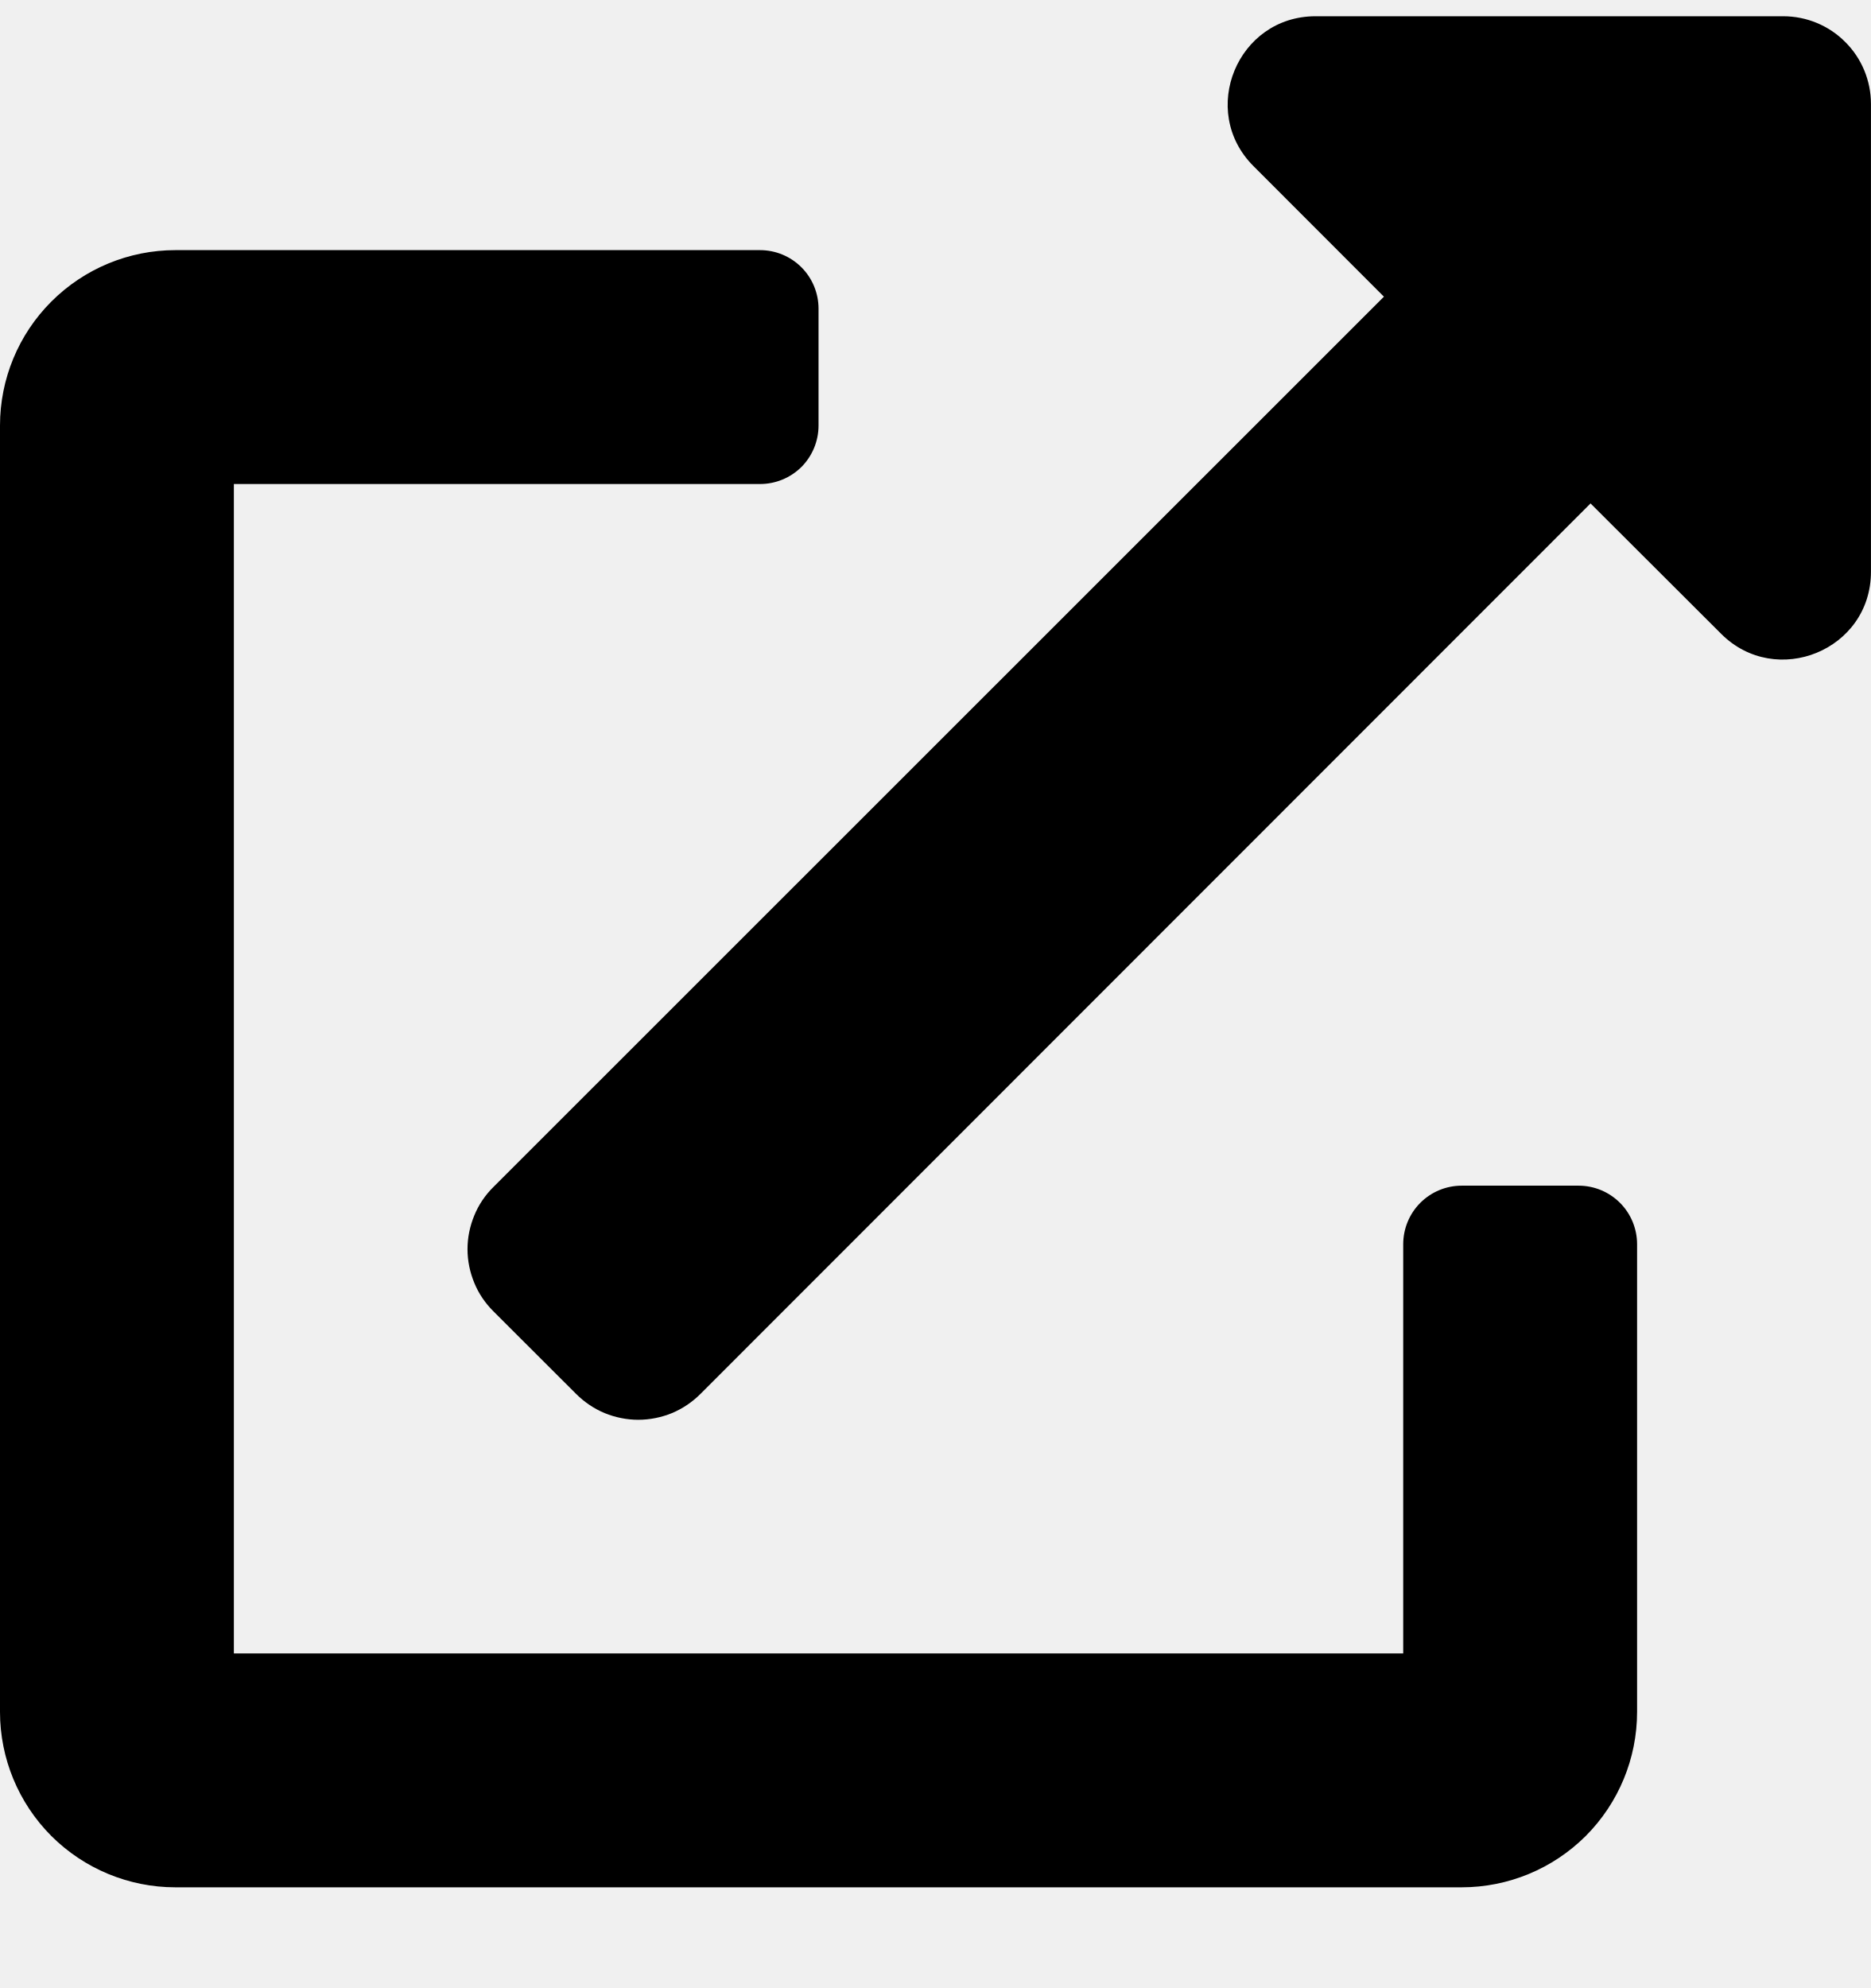
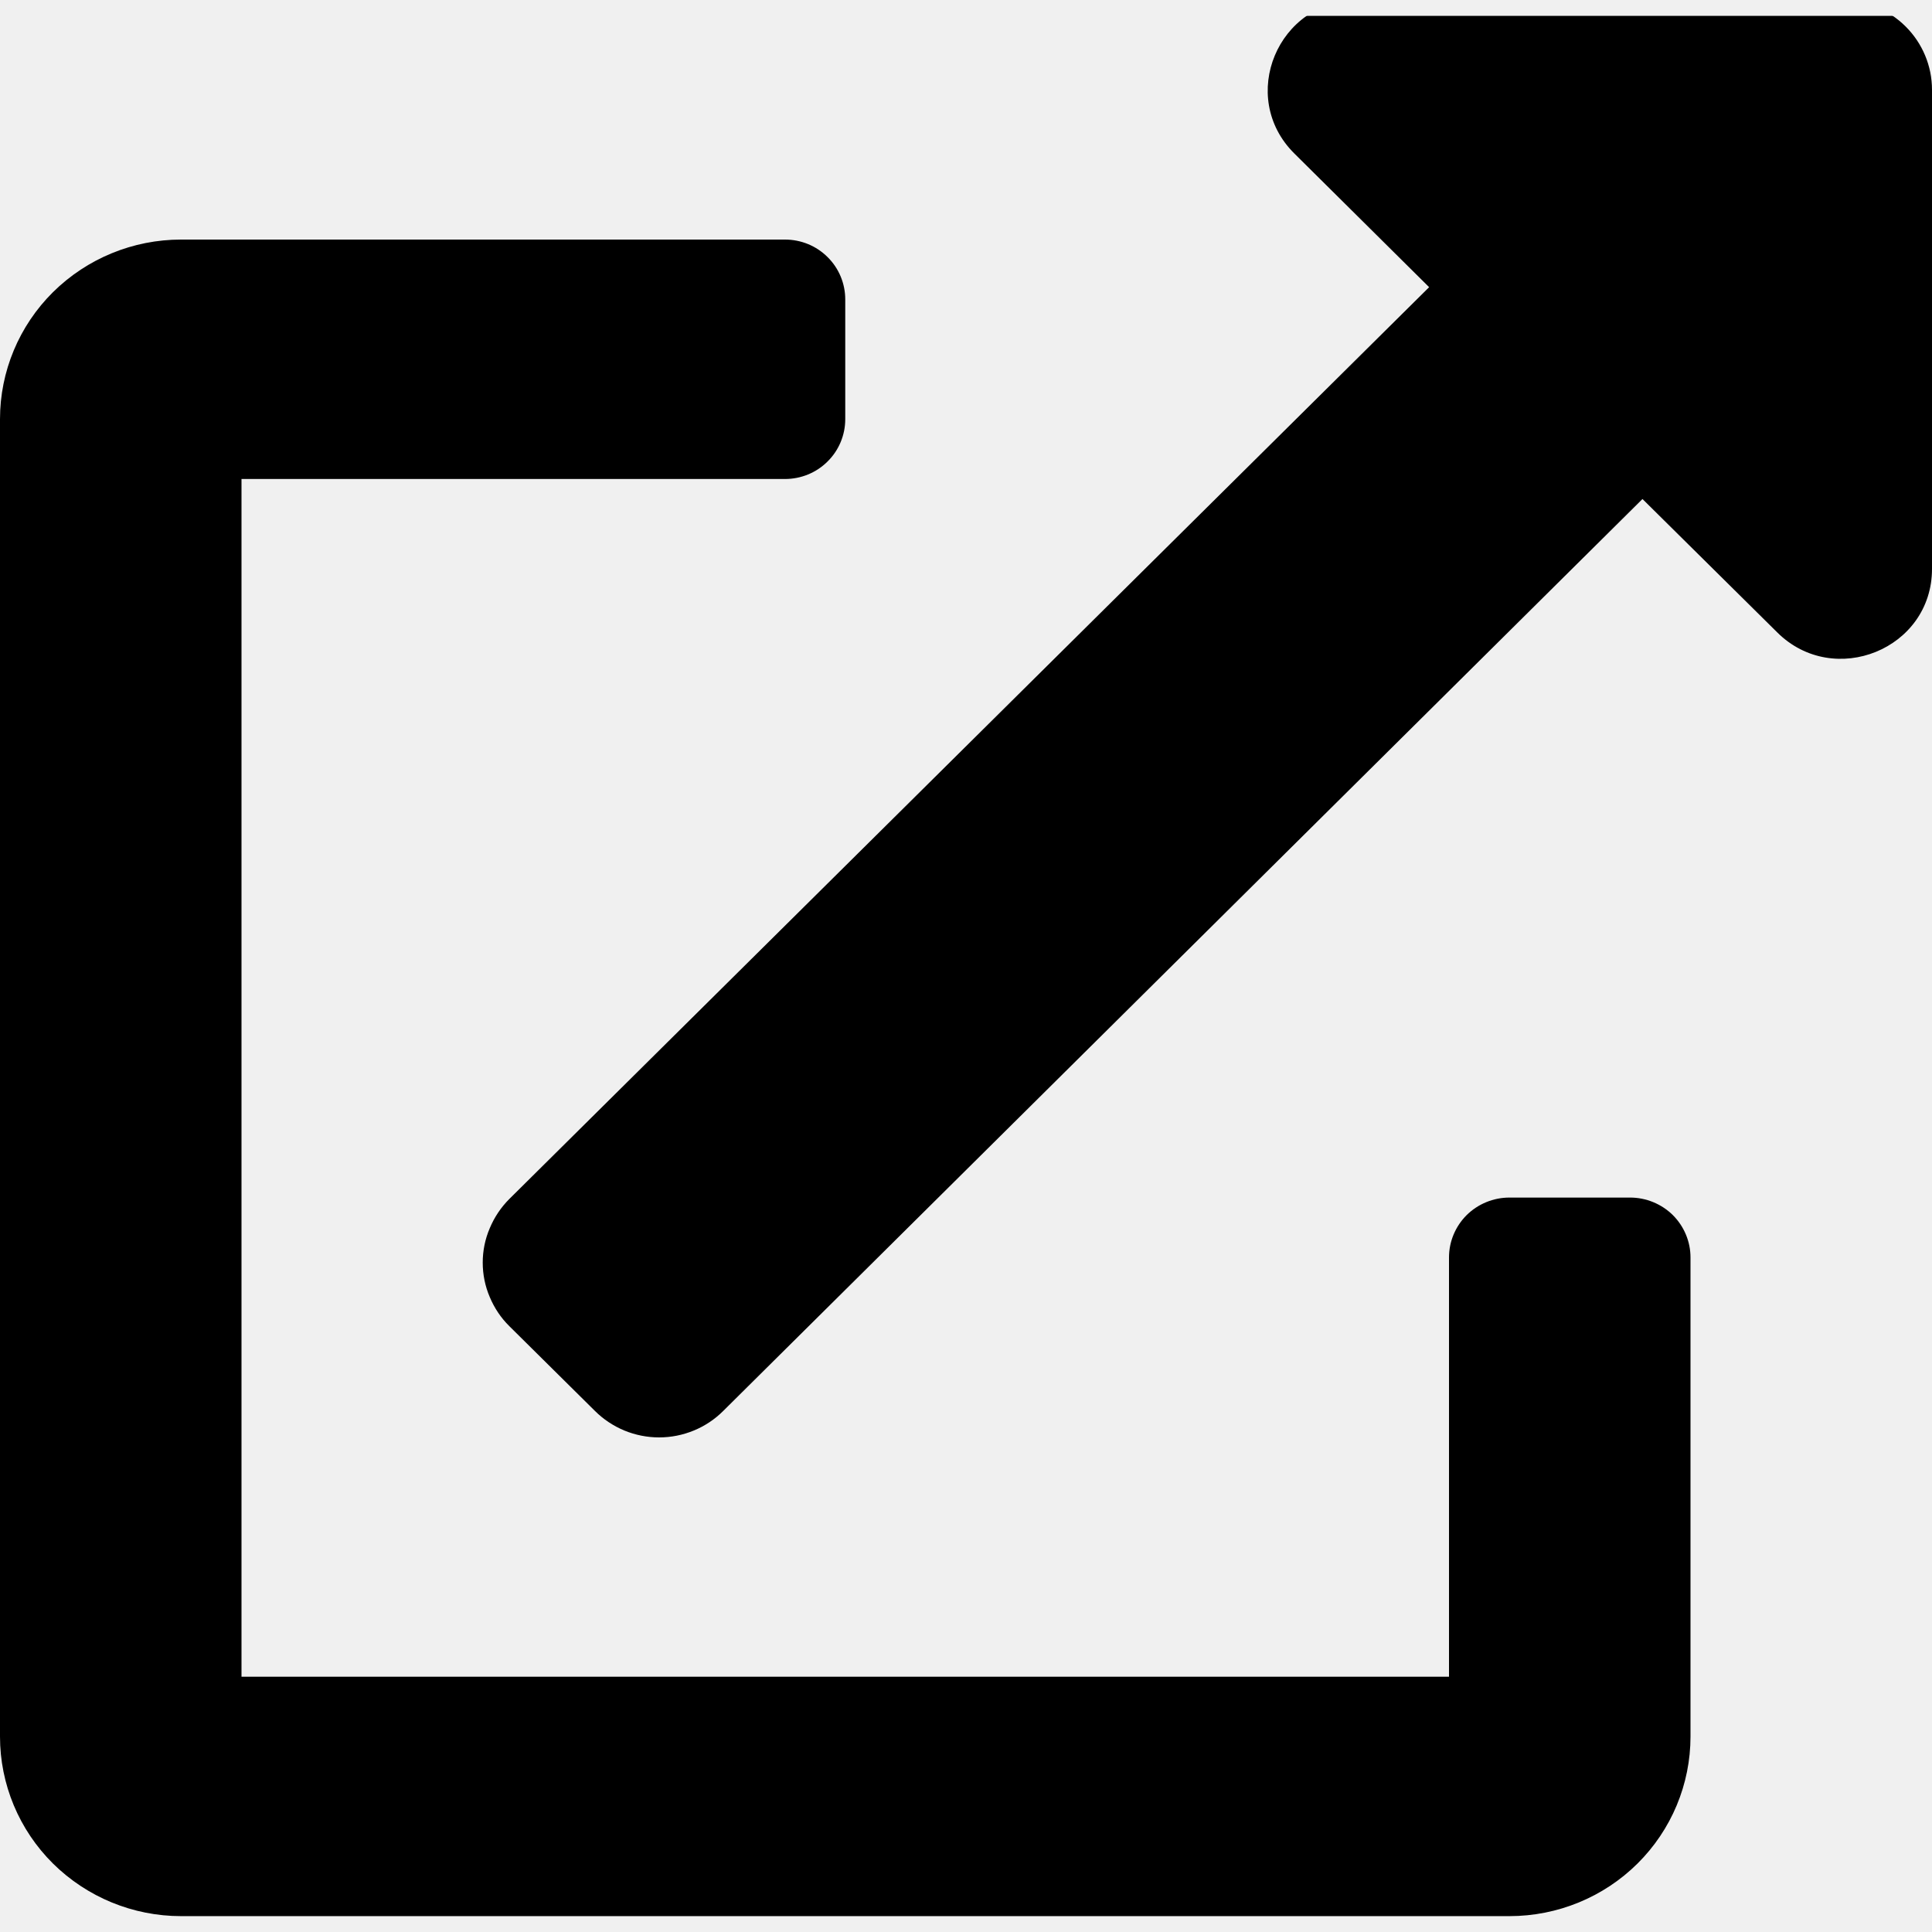
- <svg xmlns="http://www.w3.org/2000/svg" width="16" height="17" viewBox="0 0 16 17">
-   <g clip-path="url(#clip0_202_455)">
-     <path d="M13.5 10.139H12.5C12.367 10.139 12.24 10.192 12.146 10.286C12.053 10.379 12 10.507 12 10.639V14.139H2V4.139H6.5C6.633 4.139 6.76 4.086 6.854 3.993C6.947 3.899 7 3.772 7 3.639V2.639C7 2.507 6.947 2.379 6.854 2.286C6.76 2.192 6.633 2.139 6.5 2.139H1.5C1.102 2.139 0.721 2.297 0.439 2.579C0.158 2.86 0 3.241 0 3.639L0 14.639C0 15.037 0.158 15.418 0.439 15.7C0.721 15.981 1.102 16.139 1.5 16.139H12.5C12.898 16.139 13.279 15.981 13.561 15.7C13.842 15.418 14 15.037 14 14.639V10.639C14 10.507 13.947 10.379 13.854 10.286C13.76 10.192 13.633 10.139 13.5 10.139ZM15.25 0.139H11.25C10.582 0.139 10.248 0.949 10.719 1.42L11.835 2.537L4.219 10.151C4.149 10.22 4.093 10.303 4.056 10.394C4.018 10.486 3.998 10.583 3.998 10.682C3.998 10.781 4.018 10.878 4.056 10.97C4.093 11.061 4.149 11.143 4.219 11.213L4.927 11.92C4.997 11.99 5.08 12.046 5.171 12.084C5.262 12.121 5.36 12.141 5.458 12.141C5.557 12.141 5.655 12.121 5.746 12.084C5.837 12.046 5.92 11.99 5.99 11.92L13.602 4.305L14.719 5.42C15.188 5.889 16 5.561 16 4.889V0.889C16 0.69 15.921 0.499 15.78 0.359C15.64 0.218 15.449 0.139 15.25 0.139V0.139Z" />
+ <svg xmlns="http://www.w3.org/2000/svg" width="14" height="14" viewBox="0 0 14 14" fill="none">
+   <g clip-path="url(#clip0_2_58)">
+     <mask id="mask0_2_58" style="mask-type:luminance" maskUnits="userSpaceOnUse" x="0" y="0" width="14" height="14">
+       <path d="M14 0.115H0V14H14V0.115Z" fill="white" />
+     </mask>
+     <g mask="url(#mask0_2_58)">
+       <path d="M11.812 8.678H10.938C10.822 8.678 10.71 8.724 10.628 8.805C10.546 8.887 10.5 8.997 10.5 9.112V12.15H1.75V3.471H5.688C5.804 3.471 5.915 3.426 5.997 3.344C6.079 3.263 6.125 3.153 6.125 3.037V2.17C6.125 2.054 6.079 1.944 5.997 1.863C5.915 1.781 5.804 1.736 5.688 1.736H1.312C0.964 1.736 0.631 1.873 0.384 2.117C0.138 2.361 0 2.692 0 3.037V12.584C0 12.929 0.138 13.26 0.384 13.504C0.631 13.748 0.964 13.885 1.312 13.885H10.938C11.286 13.885 11.62 13.748 11.866 13.504C12.112 13.26 12.25 12.929 12.25 12.584V9.112C12.25 8.997 12.204 8.887 12.122 8.805C12.04 8.724 11.928 8.678 11.812 8.678ZM13.344 0H9.844C9.259 0 8.967 0.703 9.379 1.112L10.356 2.081L3.691 8.688C3.63 8.749 3.582 8.821 3.549 8.9C3.515 8.979 3.498 9.064 3.498 9.149C3.498 9.235 3.515 9.32 3.549 9.399C3.582 9.478 3.63 9.55 3.691 9.61L4.311 10.224C4.372 10.285 4.445 10.333 4.524 10.366C4.604 10.399 4.69 10.416 4.776 10.416C4.863 10.416 4.948 10.399 5.028 10.366C5.108 10.333 5.18 10.285 5.241 10.224L11.902 3.616L12.879 4.583C13.289 4.99 14 4.705 14 4.122V0.651C14 0.478 13.931 0.313 13.808 0.191C13.685 0.069 13.518 0 13.344 0Z" fill="black" />
+     </g>
  </g>
  <defs>
-     <clipPath id="clip0_202_455">
-       <rect width="16" height="16" transform="translate(0 0.13916)" />
+     <clipPath id="clip0_2_58">
+       <rect width="14" height="14" fill="white" />
    </clipPath>
  </defs>
</svg>
